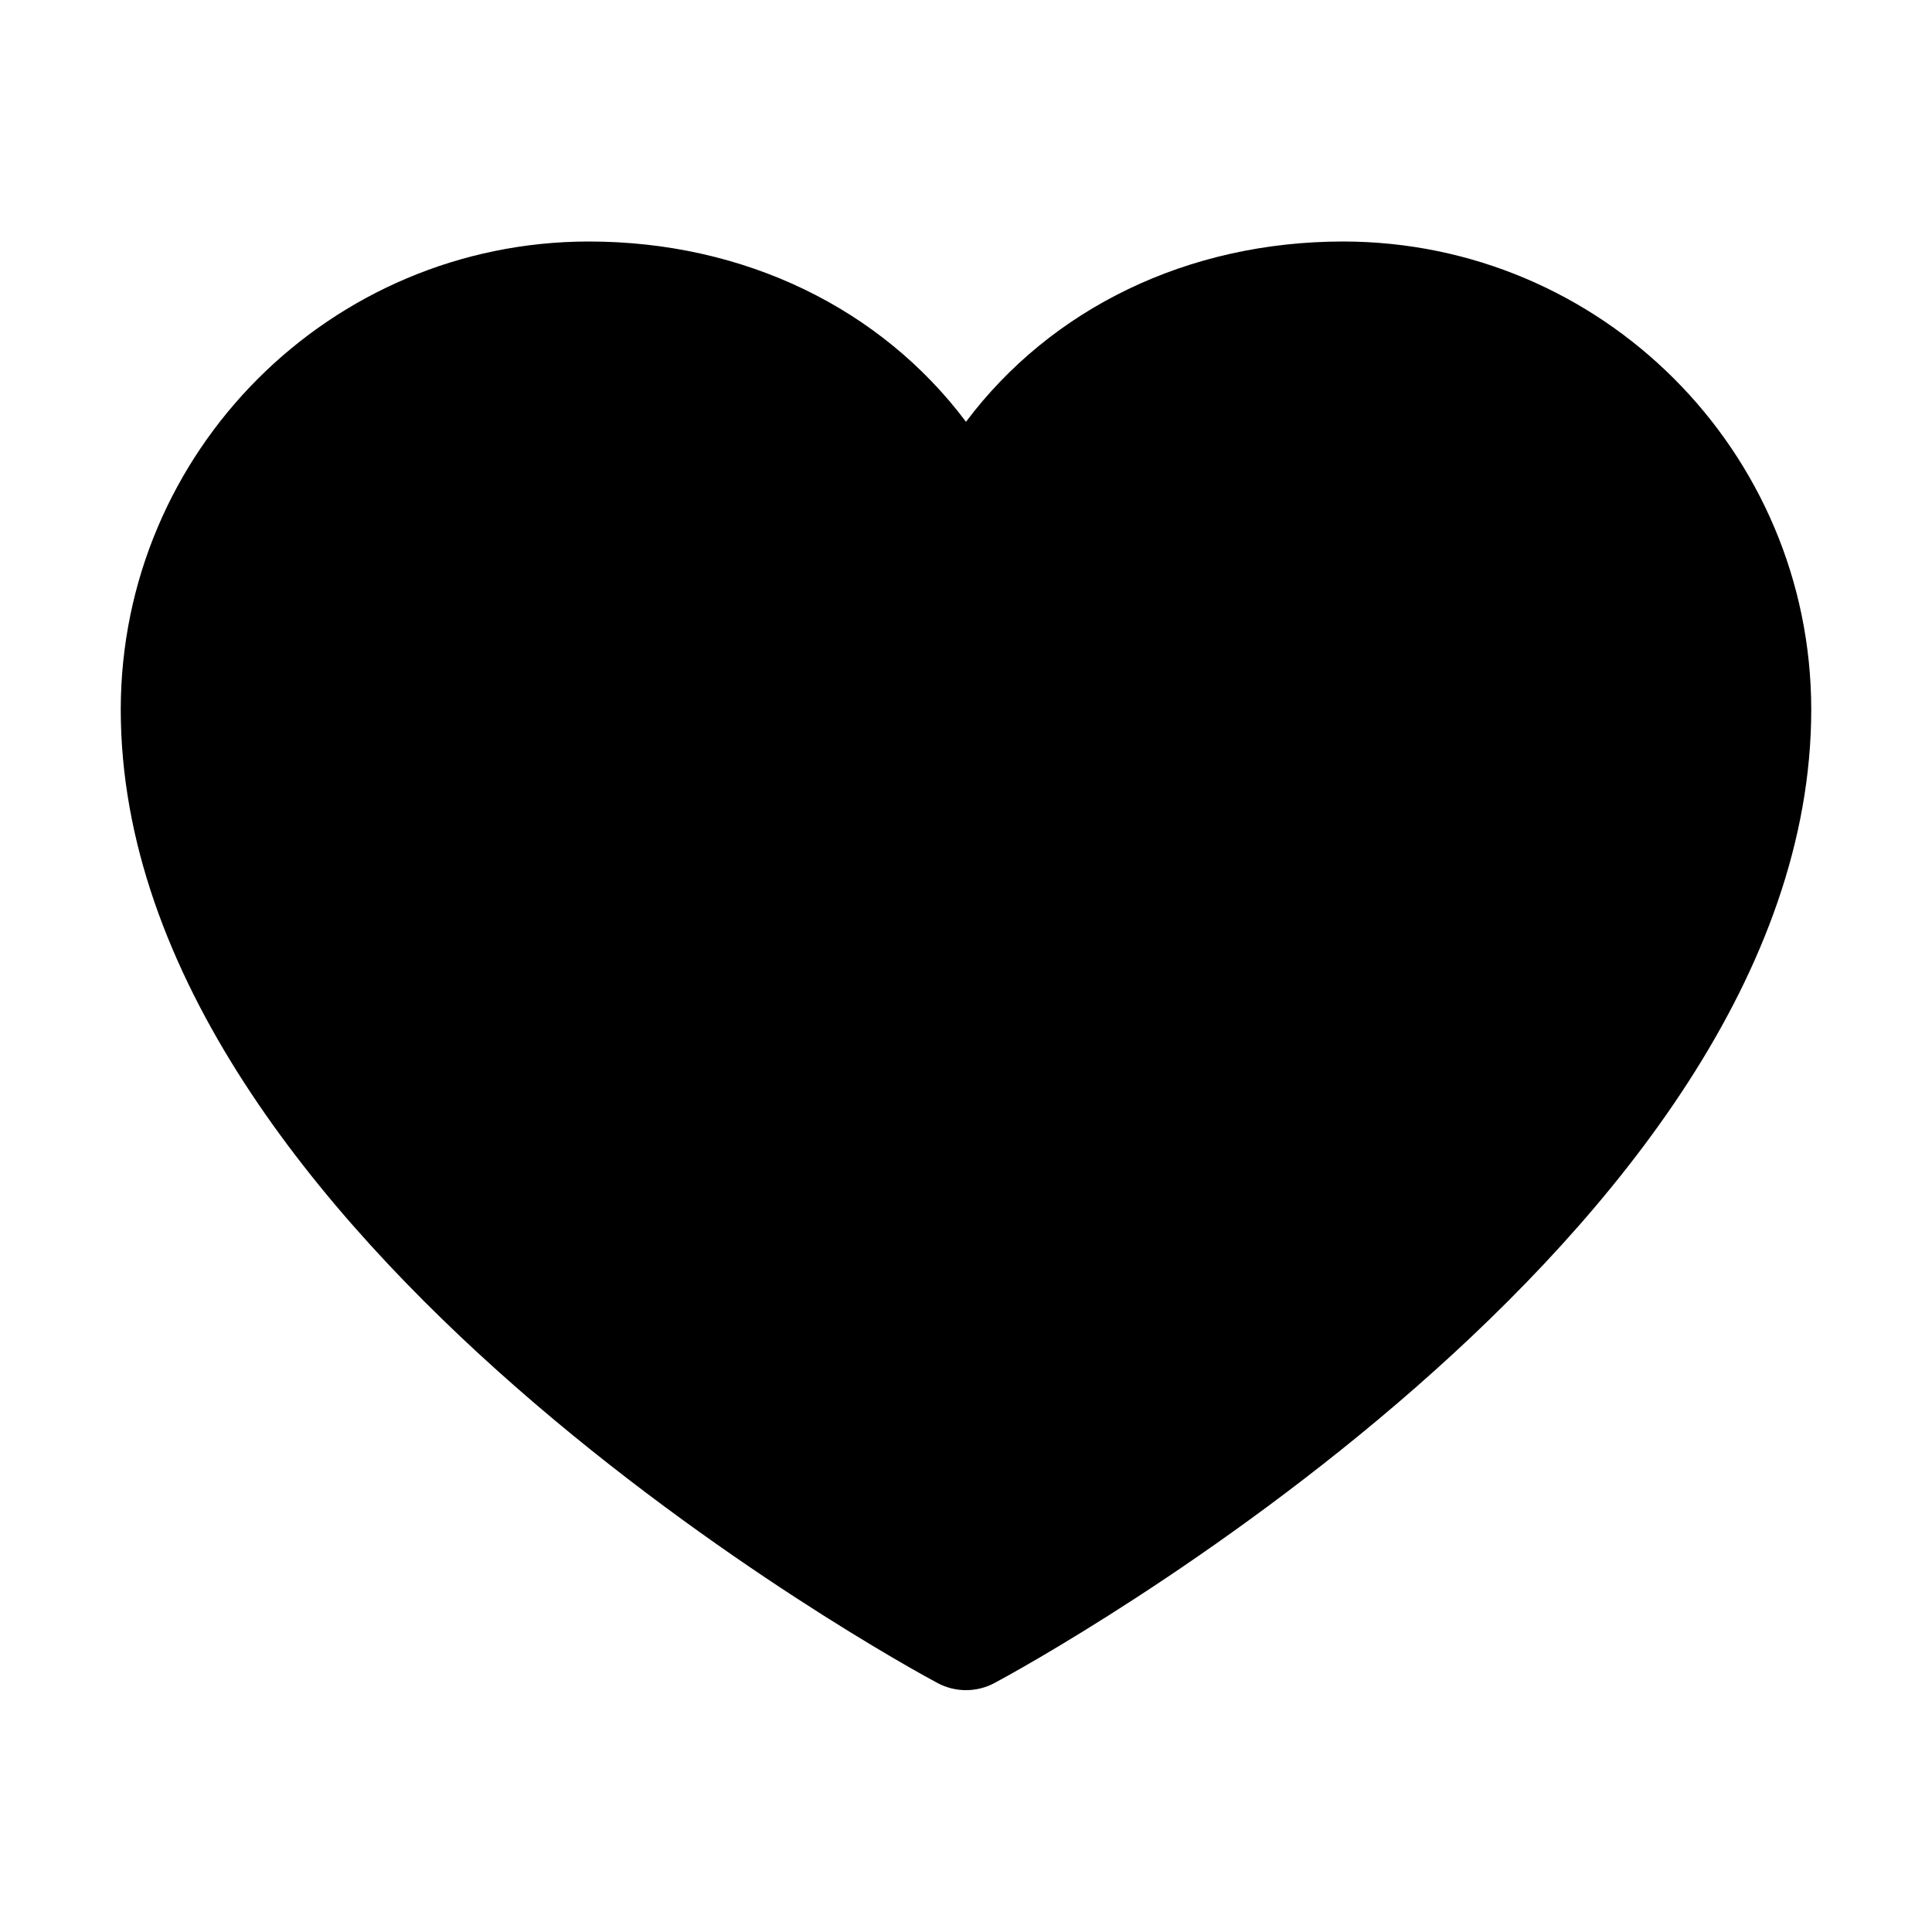
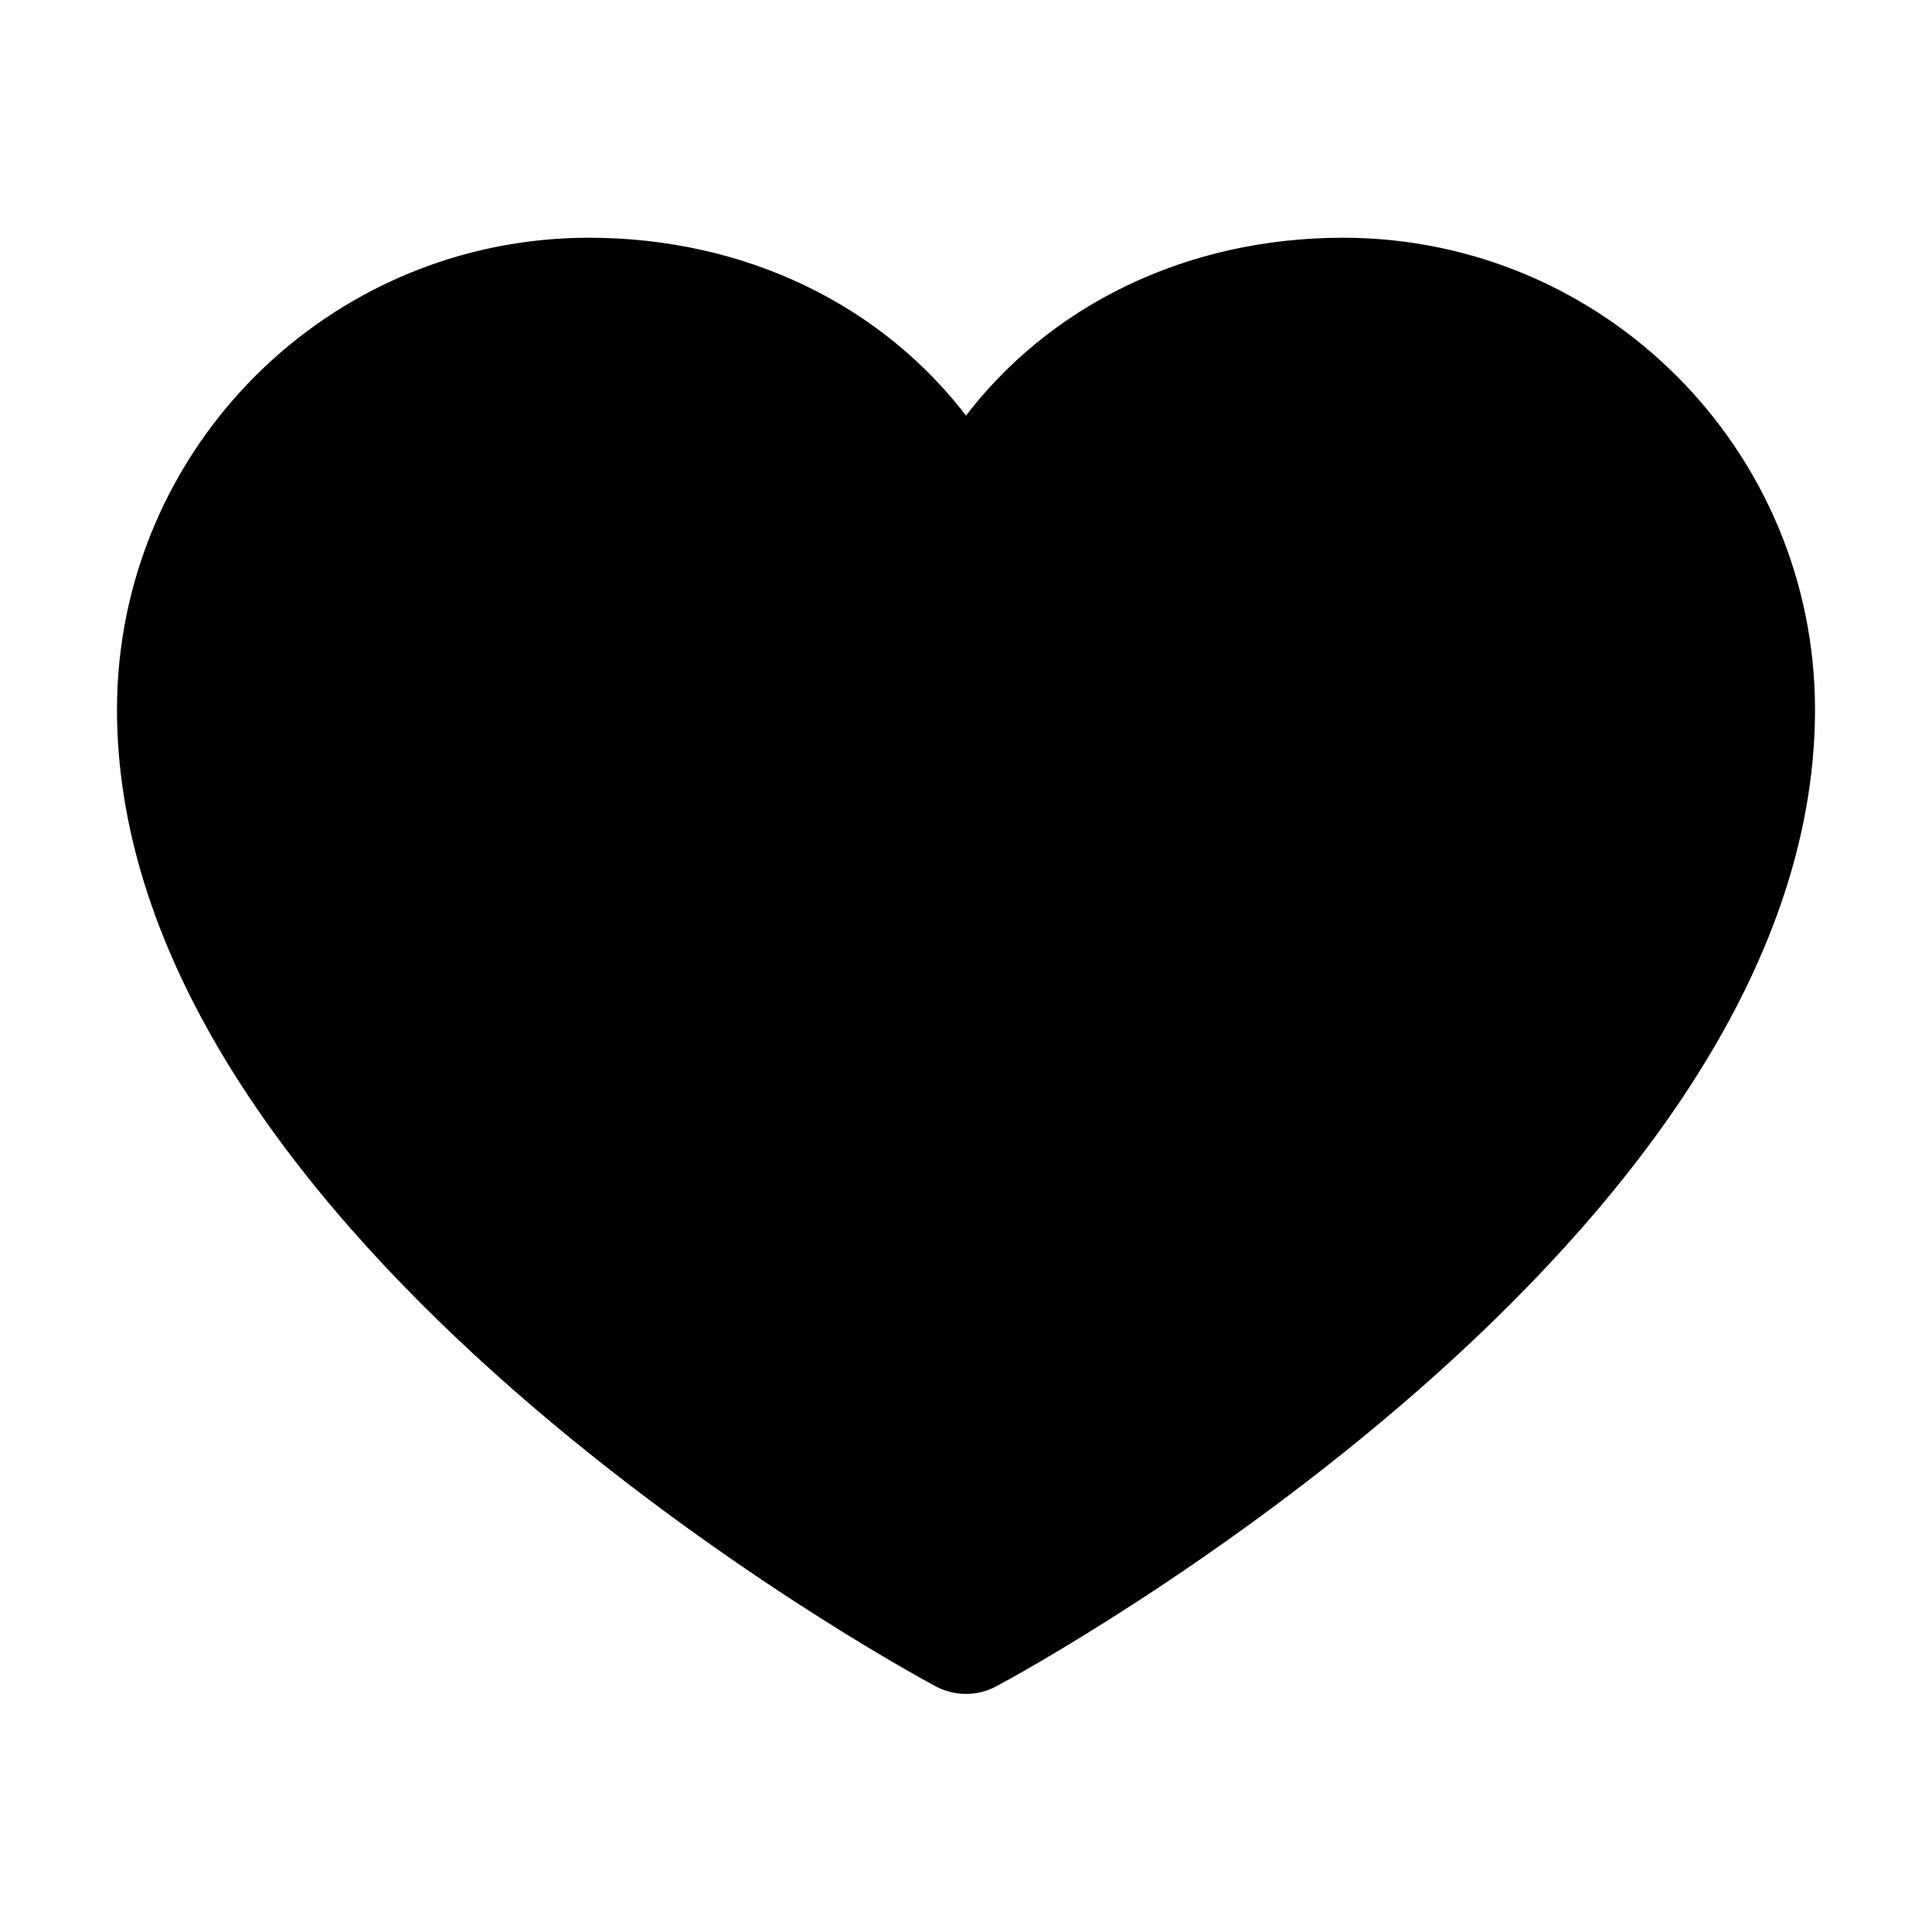
- <svg xmlns="http://www.w3.org/2000/svg" className="heartFilled" fill="currentColor" viewBox="0 0 256 256">
+ <svg xmlns="http://www.w3.org/2000/svg" className="heartFilled" stroke="currentColor" fill="currentColor" viewBox="0 0 256 256">
  <path d="M240,94c0,70-103.79,126.66-108.21,129a8,8,0,0,1-7.58,0C119.79,220.66,16,164,16,94A62.07,62.07,0,0,1,78,32c20.65,0,38.73,8.88,50,23.89C139.27,40.88,157.35,32,178,32A62.07,62.07,0,0,1,240,94Z" />
</svg>
